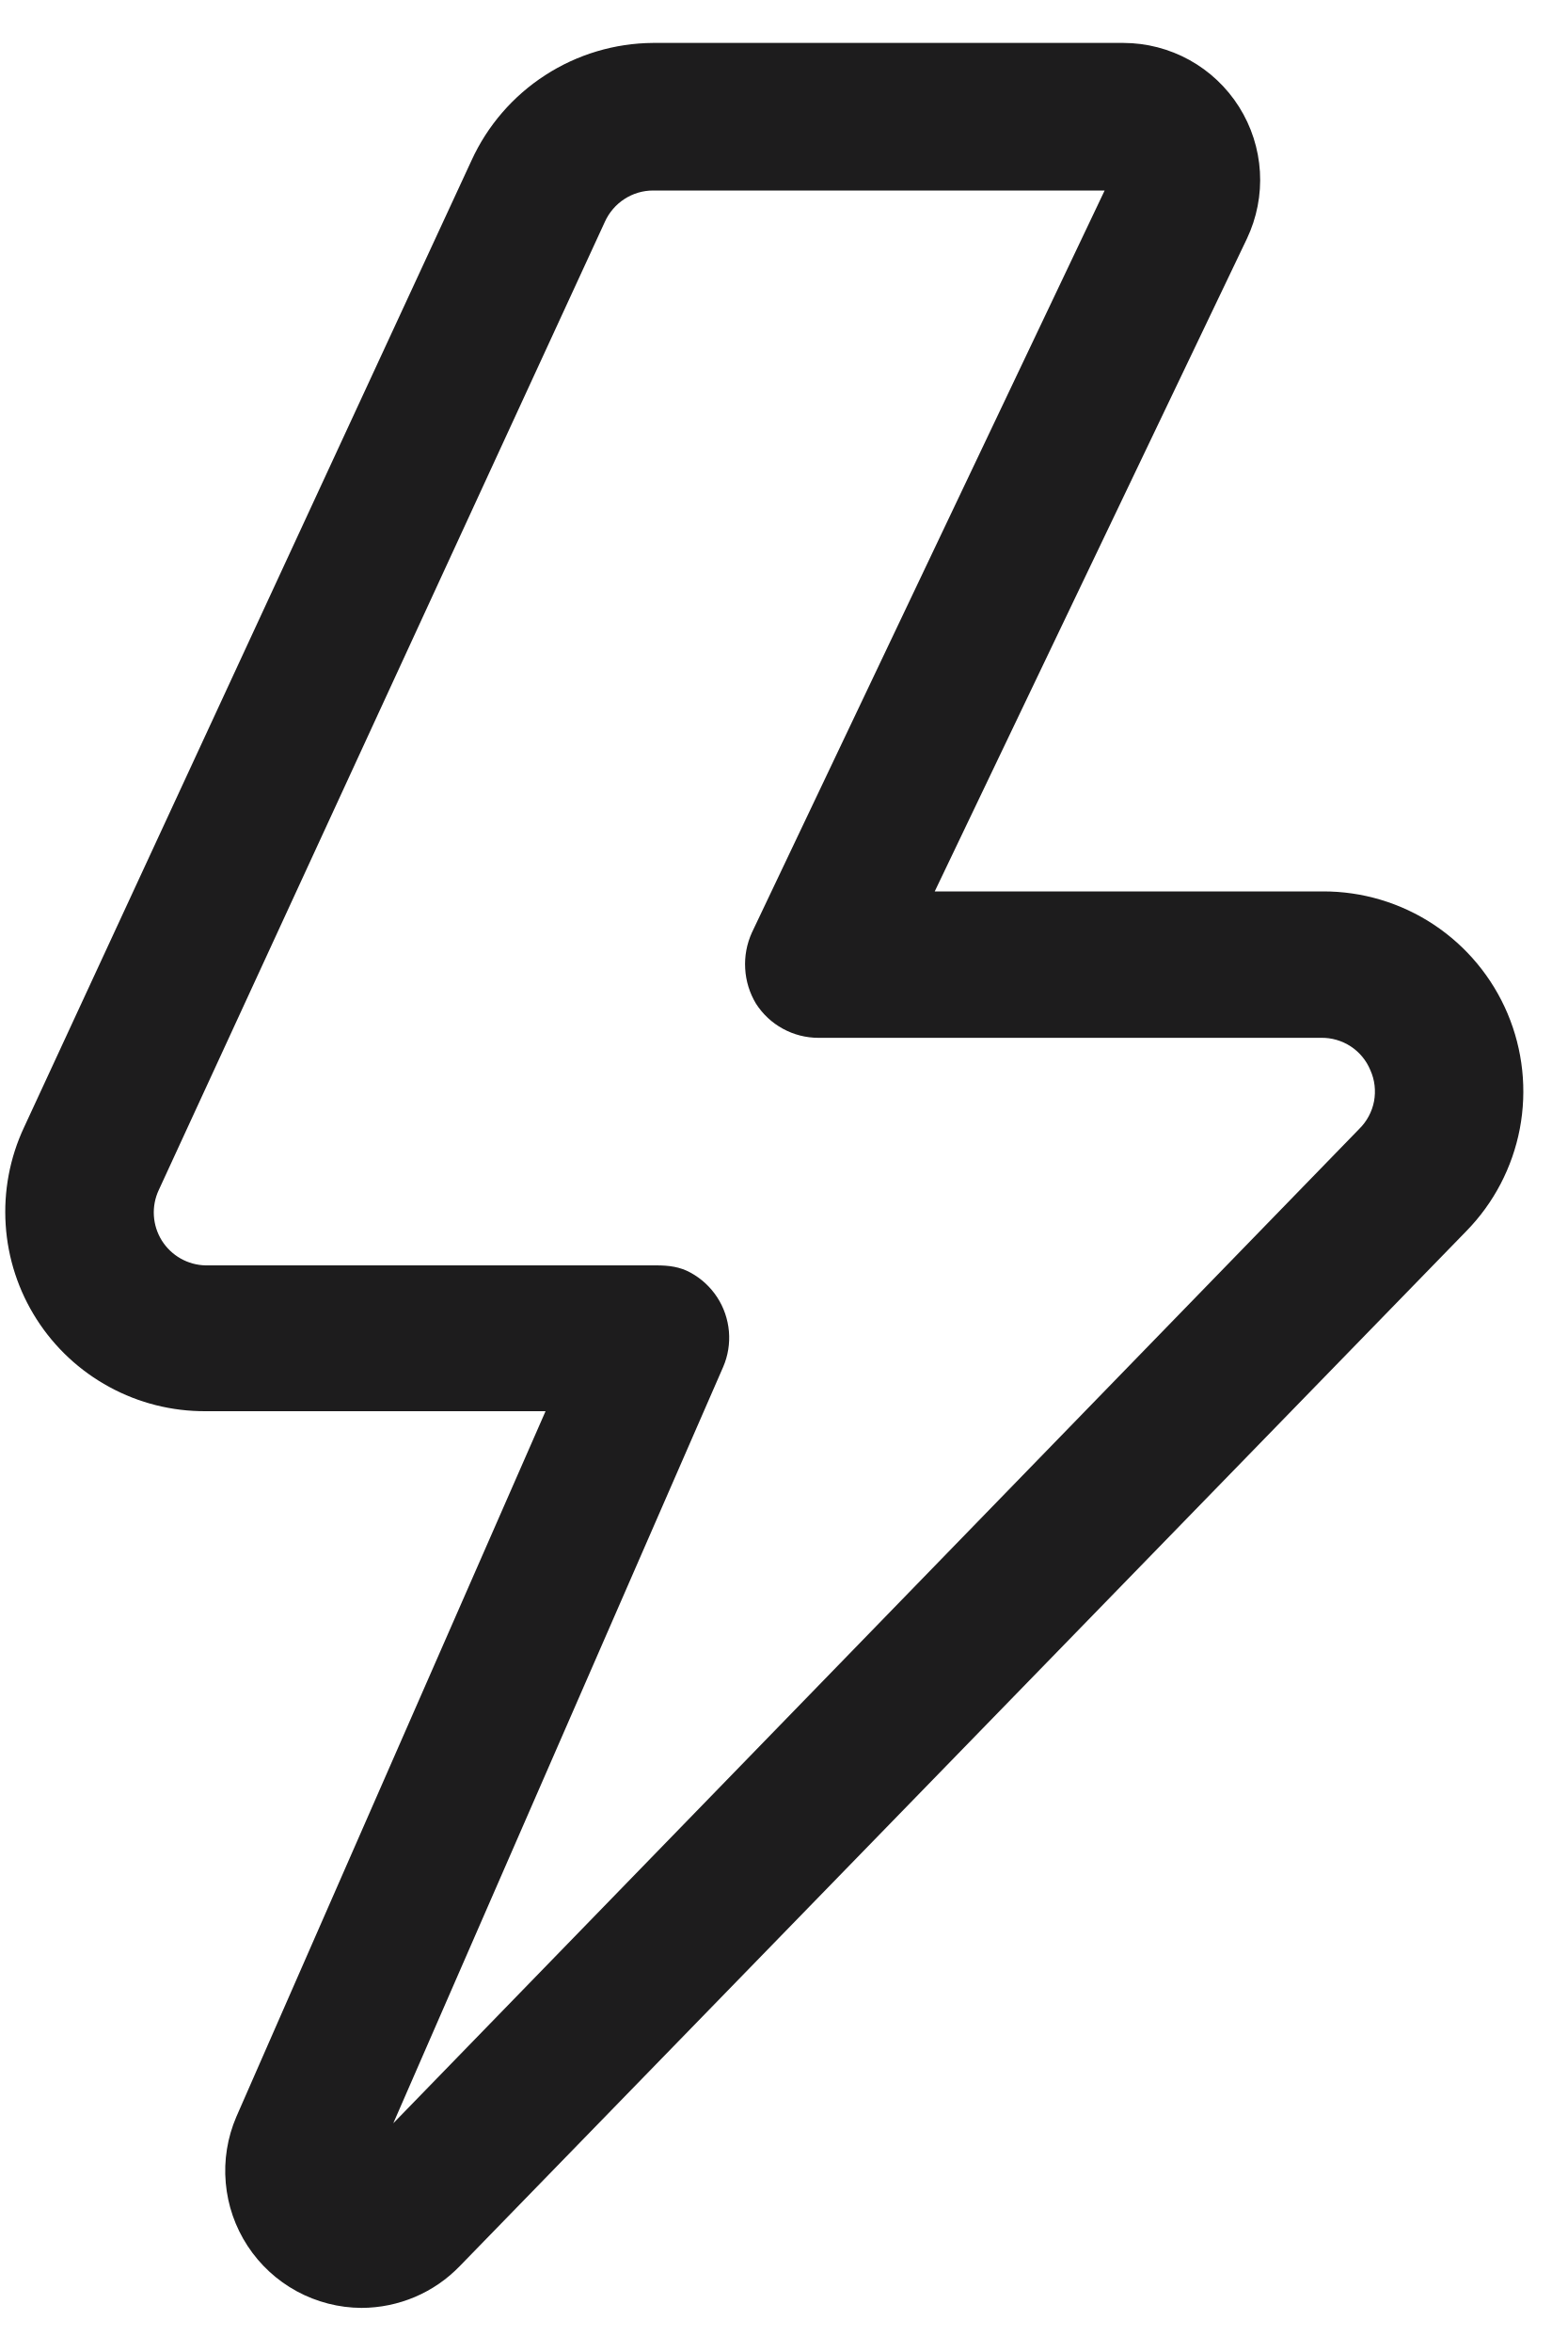
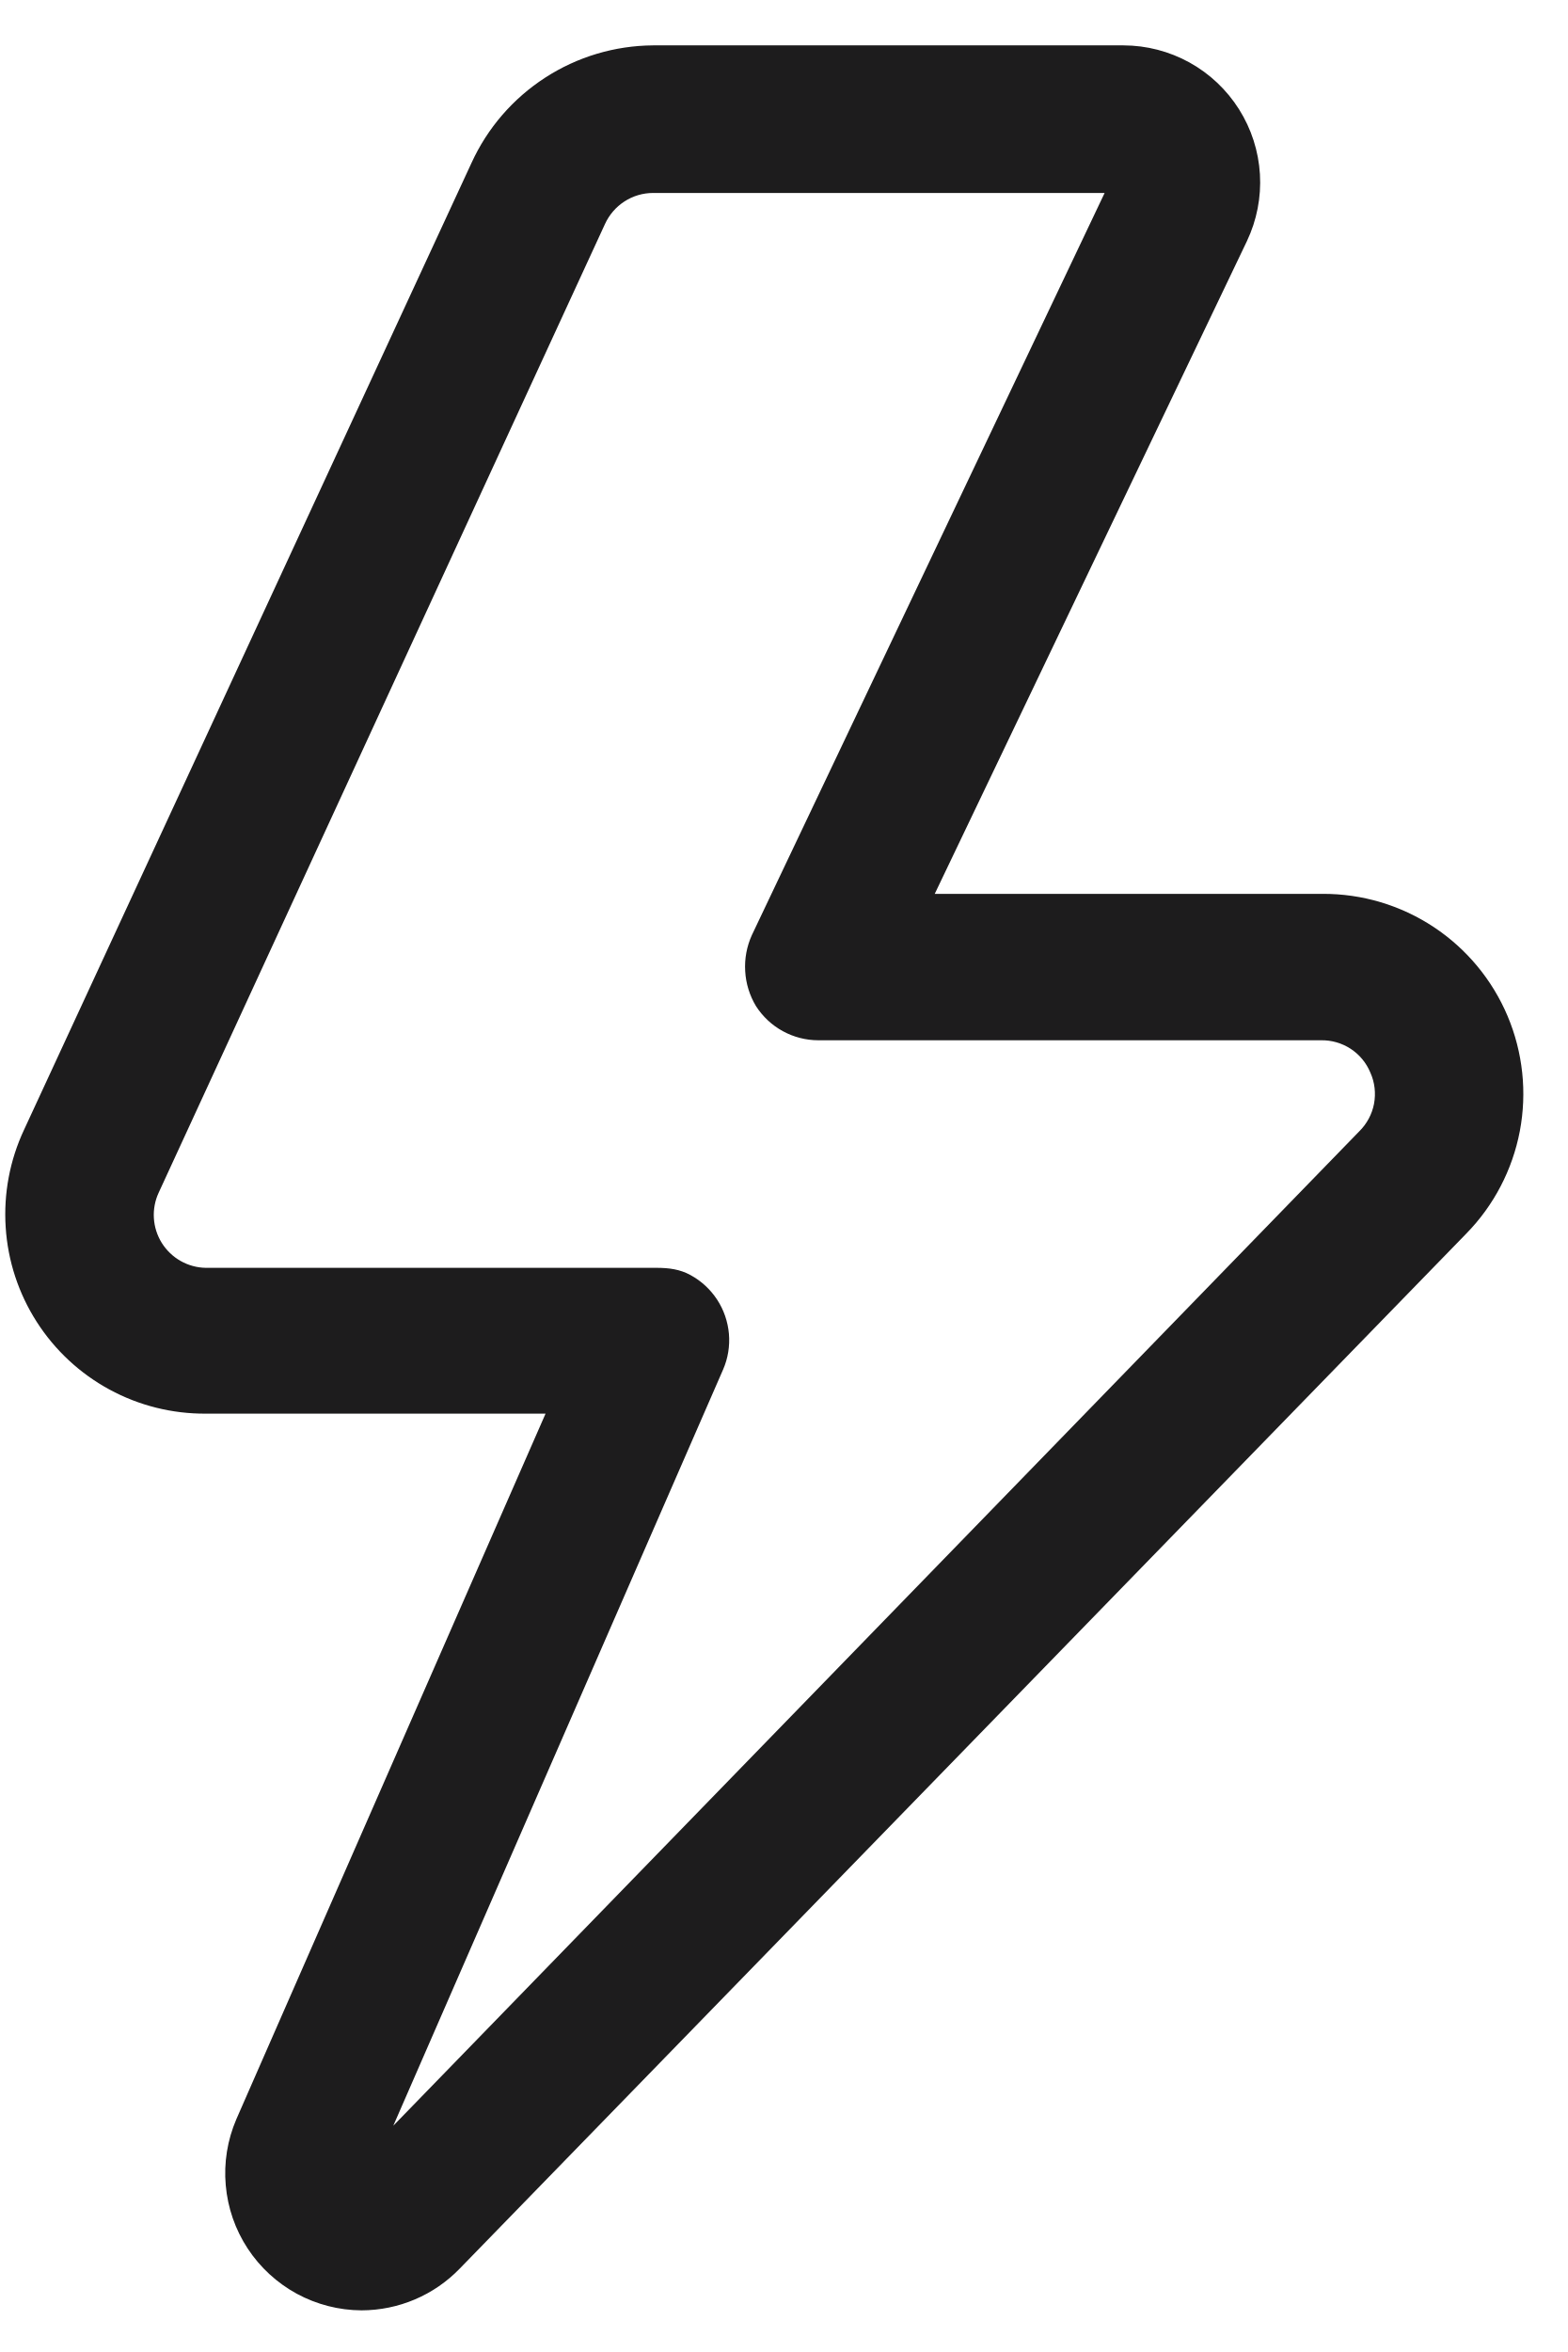
<svg xmlns="http://www.w3.org/2000/svg" width="32" height="48" viewBox="0 0 32 48" fill="none">
-   <path d="M7.38 47.1C6.918 47.098 6.464 46.981 6.058 46.761C5.653 46.541 5.308 46.223 5.055 45.837C4.801 45.45 4.648 45.007 4.608 44.547C4.567 44.087 4.642 43.624 4.824 43.2L11.136 28.8H4.2C3.513 28.804 2.836 28.635 2.233 28.306C1.629 27.979 1.118 27.503 0.748 26.924C0.378 26.346 0.16 25.683 0.116 24.997C0.071 24.312 0.2 23.626 0.492 23.004L9.624 3.276C9.949 2.564 10.471 1.96 11.128 1.535C11.785 1.109 12.55 0.881 13.332 0.876H22.932C23.404 0.877 23.867 0.997 24.28 1.225C24.692 1.453 25.04 1.782 25.292 2.181C25.543 2.579 25.69 3.035 25.718 3.506C25.746 3.976 25.654 4.446 25.452 4.872L19.08 18.192H27C27.805 18.189 28.592 18.424 29.264 18.868C29.935 19.312 30.46 19.944 30.773 20.685C31.086 21.427 31.173 22.244 31.023 23.035C30.872 23.825 30.492 24.553 29.928 25.128L9.384 46.248C9.124 46.517 8.813 46.731 8.469 46.877C8.124 47.023 7.754 47.099 7.38 47.1ZM13.404 25.824C13.654 25.825 13.876 25.852 14.095 25.972C14.315 26.092 14.501 26.264 14.638 26.473C14.775 26.682 14.857 26.922 14.879 27.171C14.9 27.42 14.86 27.671 14.76 27.9L8.028 43.332L27.744 23.04C27.9 22.887 28.006 22.69 28.047 22.476C28.087 22.261 28.062 22.039 27.972 21.84C27.89 21.641 27.75 21.472 27.57 21.354C27.39 21.237 27.179 21.176 26.964 21.18H16.704C16.451 21.18 16.202 21.116 15.979 20.994C15.757 20.873 15.569 20.697 15.432 20.484C15.301 20.267 15.225 20.021 15.211 19.768C15.196 19.515 15.243 19.263 15.348 19.032L22.548 3.888H13.332C13.124 3.888 12.921 3.948 12.747 4.061C12.572 4.174 12.434 4.335 12.348 4.524L3.24 24.288C3.164 24.451 3.13 24.631 3.141 24.81C3.152 24.99 3.208 25.164 3.303 25.317C3.399 25.469 3.531 25.596 3.687 25.684C3.844 25.773 4.02 25.821 4.2 25.824H13.404Z" fill="#1D1C1D" />
+   <path d="M7.38 47.15C6.918 47.148 6.464 47.031 6.058 46.811C5.653 46.59 5.308 46.273 5.055 45.887C4.801 45.5 4.648 45.057 4.608 44.597C4.567 44.137 4.642 43.674 4.824 43.25L11.136 28.85H4.2C3.513 28.854 2.836 28.685 2.233 28.357C1.629 28.029 1.118 27.553 0.748 26.974C0.378 26.396 0.16 25.733 0.116 25.047C0.071 24.362 0.2 23.676 0.492 23.054L9.624 3.326C9.949 2.614 10.471 2.01 11.128 1.585C11.785 1.159 12.55 0.931 13.332 0.926H22.932C23.404 0.927 23.867 1.047 24.28 1.275C24.692 1.503 25.04 1.832 25.292 2.231C25.543 2.629 25.69 3.085 25.718 3.556C25.746 4.026 25.654 4.496 25.452 4.922L19.08 18.242H27C27.805 18.239 28.592 18.474 29.264 18.918C29.935 19.362 30.46 19.994 30.773 20.735C31.086 21.477 31.173 22.294 31.023 23.084C30.872 23.875 30.492 24.603 29.928 25.178L9.384 46.298C9.124 46.567 8.813 46.781 8.469 46.927C8.124 47.074 7.754 47.149 7.38 47.15ZM13.404 25.874C13.654 25.875 13.876 25.902 14.095 26.022C14.315 26.142 14.501 26.314 14.638 26.523C14.775 26.732 14.857 26.972 14.879 27.221C14.9 27.47 14.86 27.721 14.76 27.95L8.028 43.382L27.744 23.09C27.9 22.937 28.006 22.74 28.047 22.526C28.087 22.311 28.062 22.089 27.972 21.89C27.89 21.691 27.75 21.522 27.57 21.404C27.39 21.287 27.179 21.226 26.964 21.23H16.704C16.451 21.23 16.202 21.166 15.979 21.044C15.757 20.923 15.569 20.747 15.432 20.534C15.301 20.317 15.225 20.071 15.211 19.818C15.196 19.565 15.243 19.313 15.348 19.082L22.548 3.938H13.332C13.124 3.938 12.921 3.998 12.747 4.111C12.572 4.224 12.434 4.385 12.348 4.574L3.24 24.338C3.164 24.501 3.13 24.681 3.141 24.86C3.152 25.04 3.208 25.214 3.303 25.367C3.399 25.519 3.531 25.646 3.687 25.734C3.844 25.823 4.02 25.871 4.2 25.874H13.404Z" fill="#1D1C1D" />
</svg>
